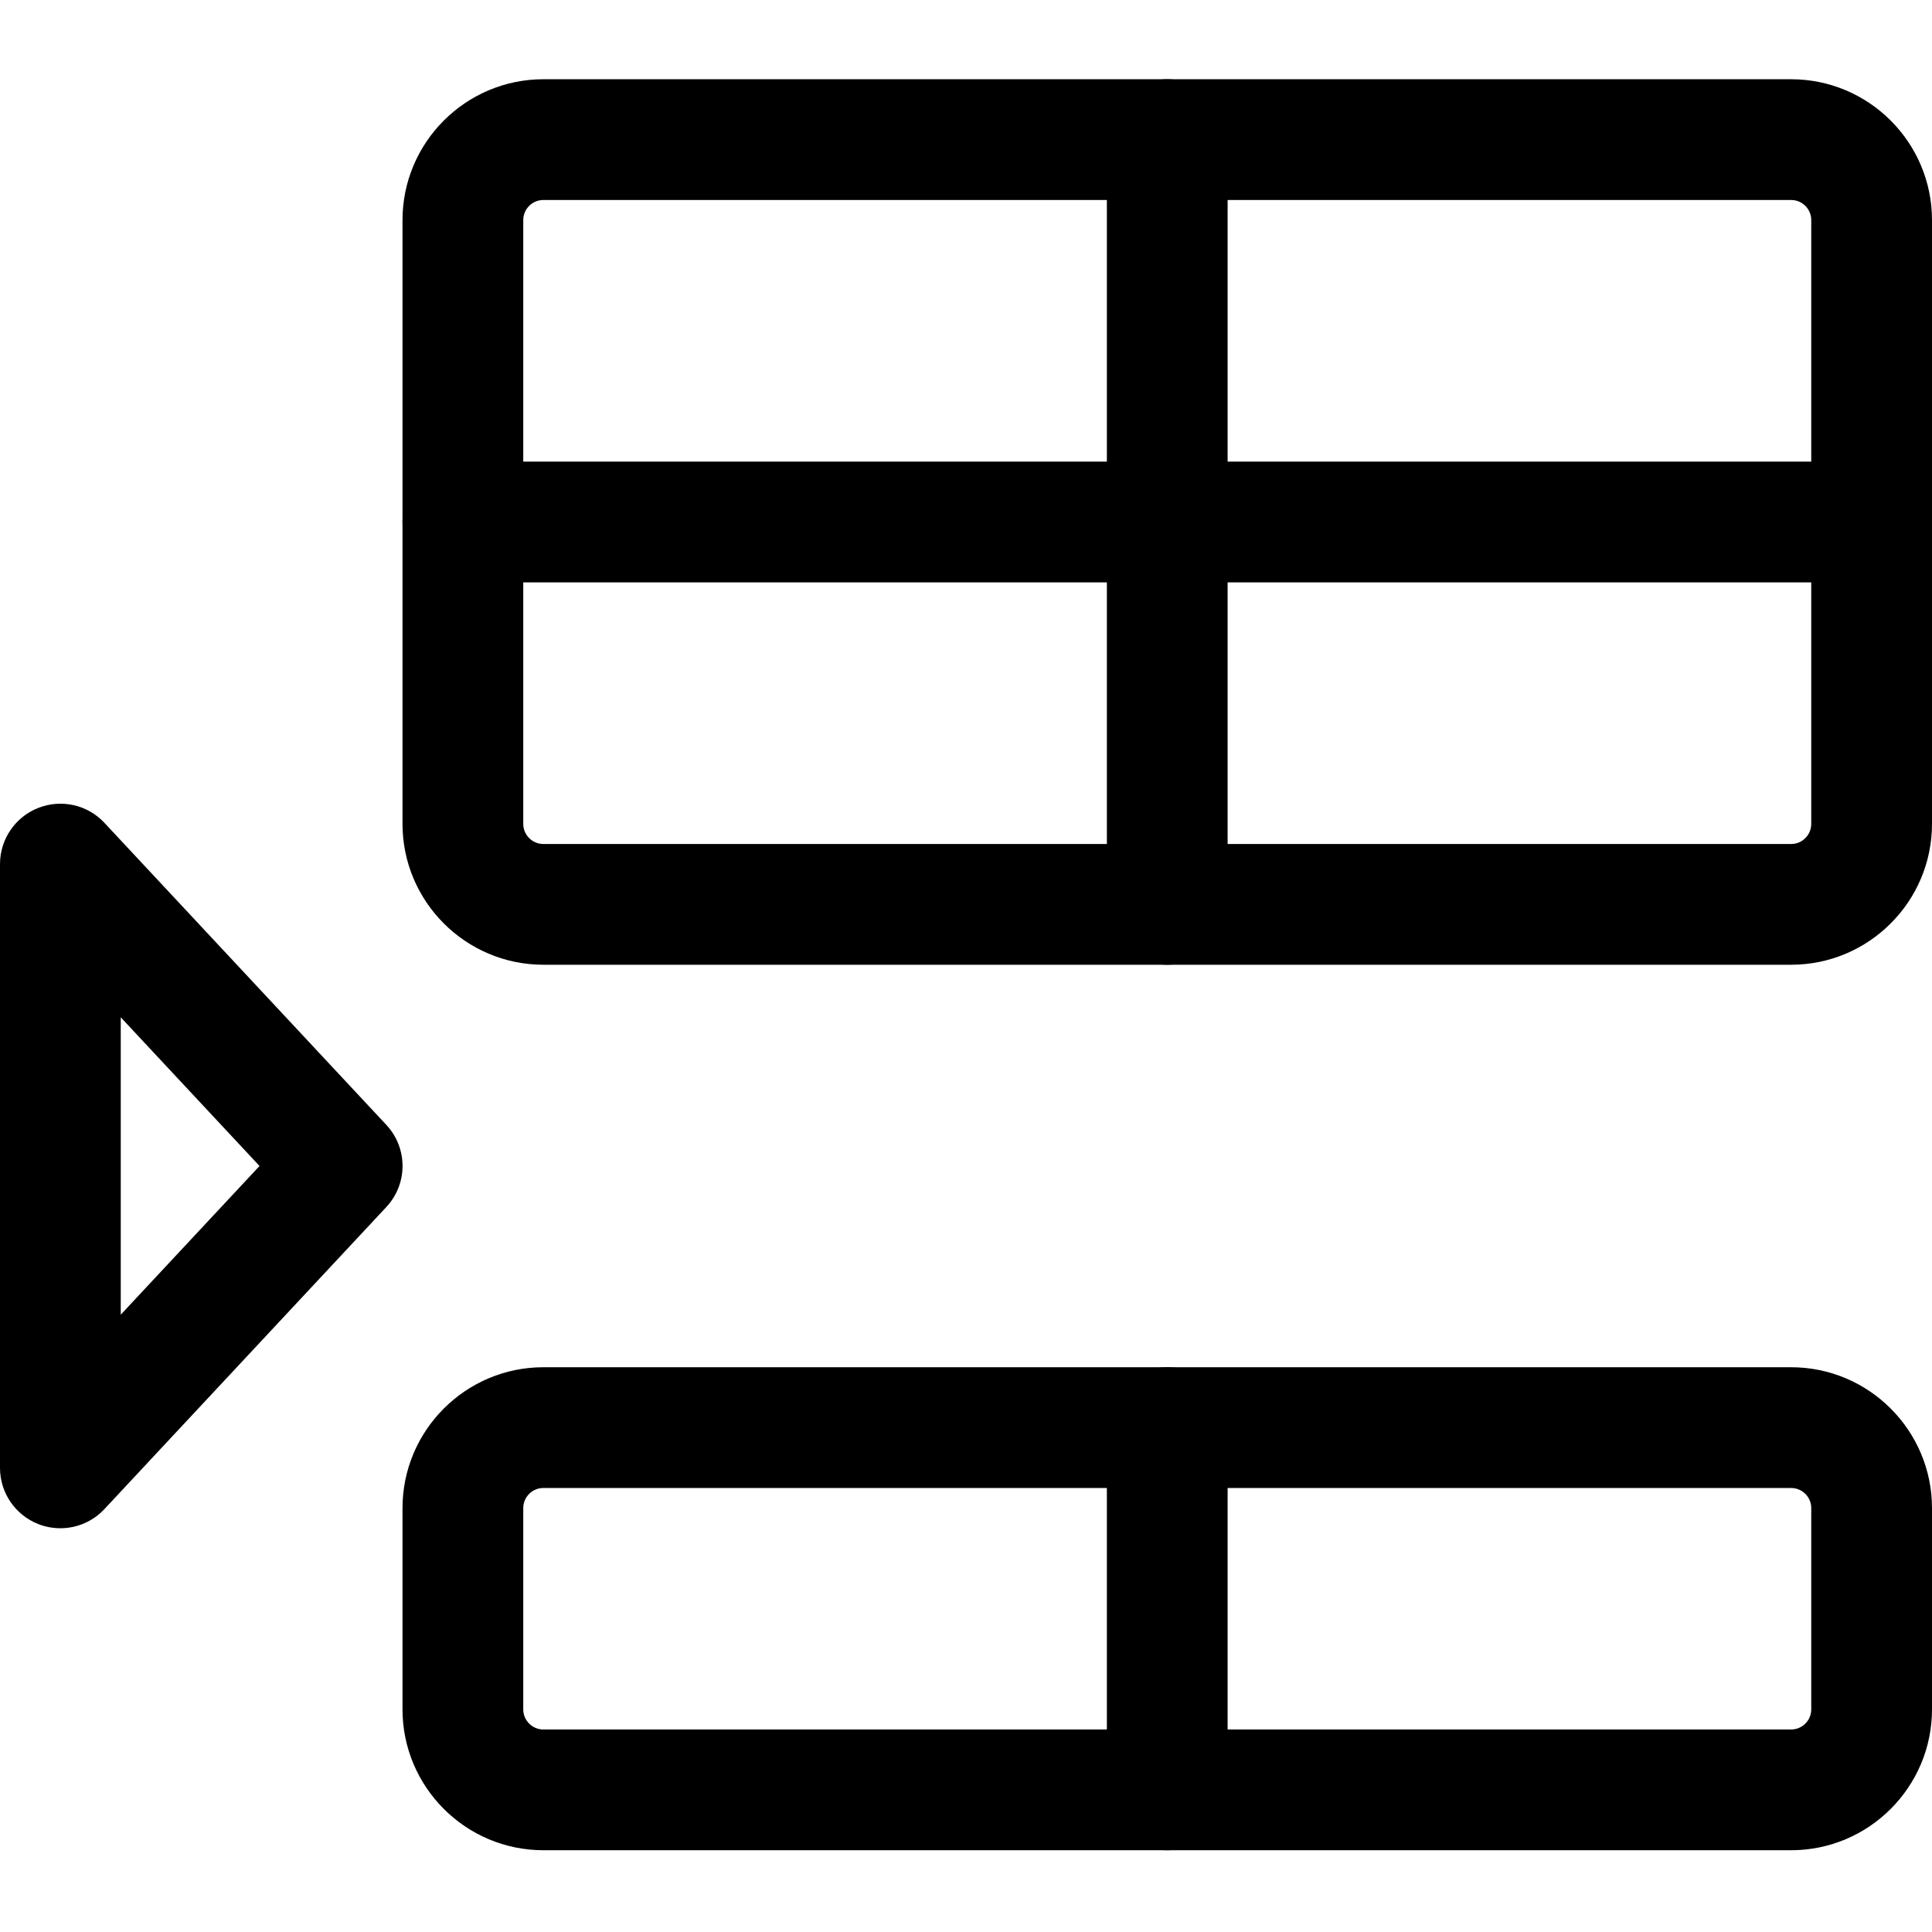
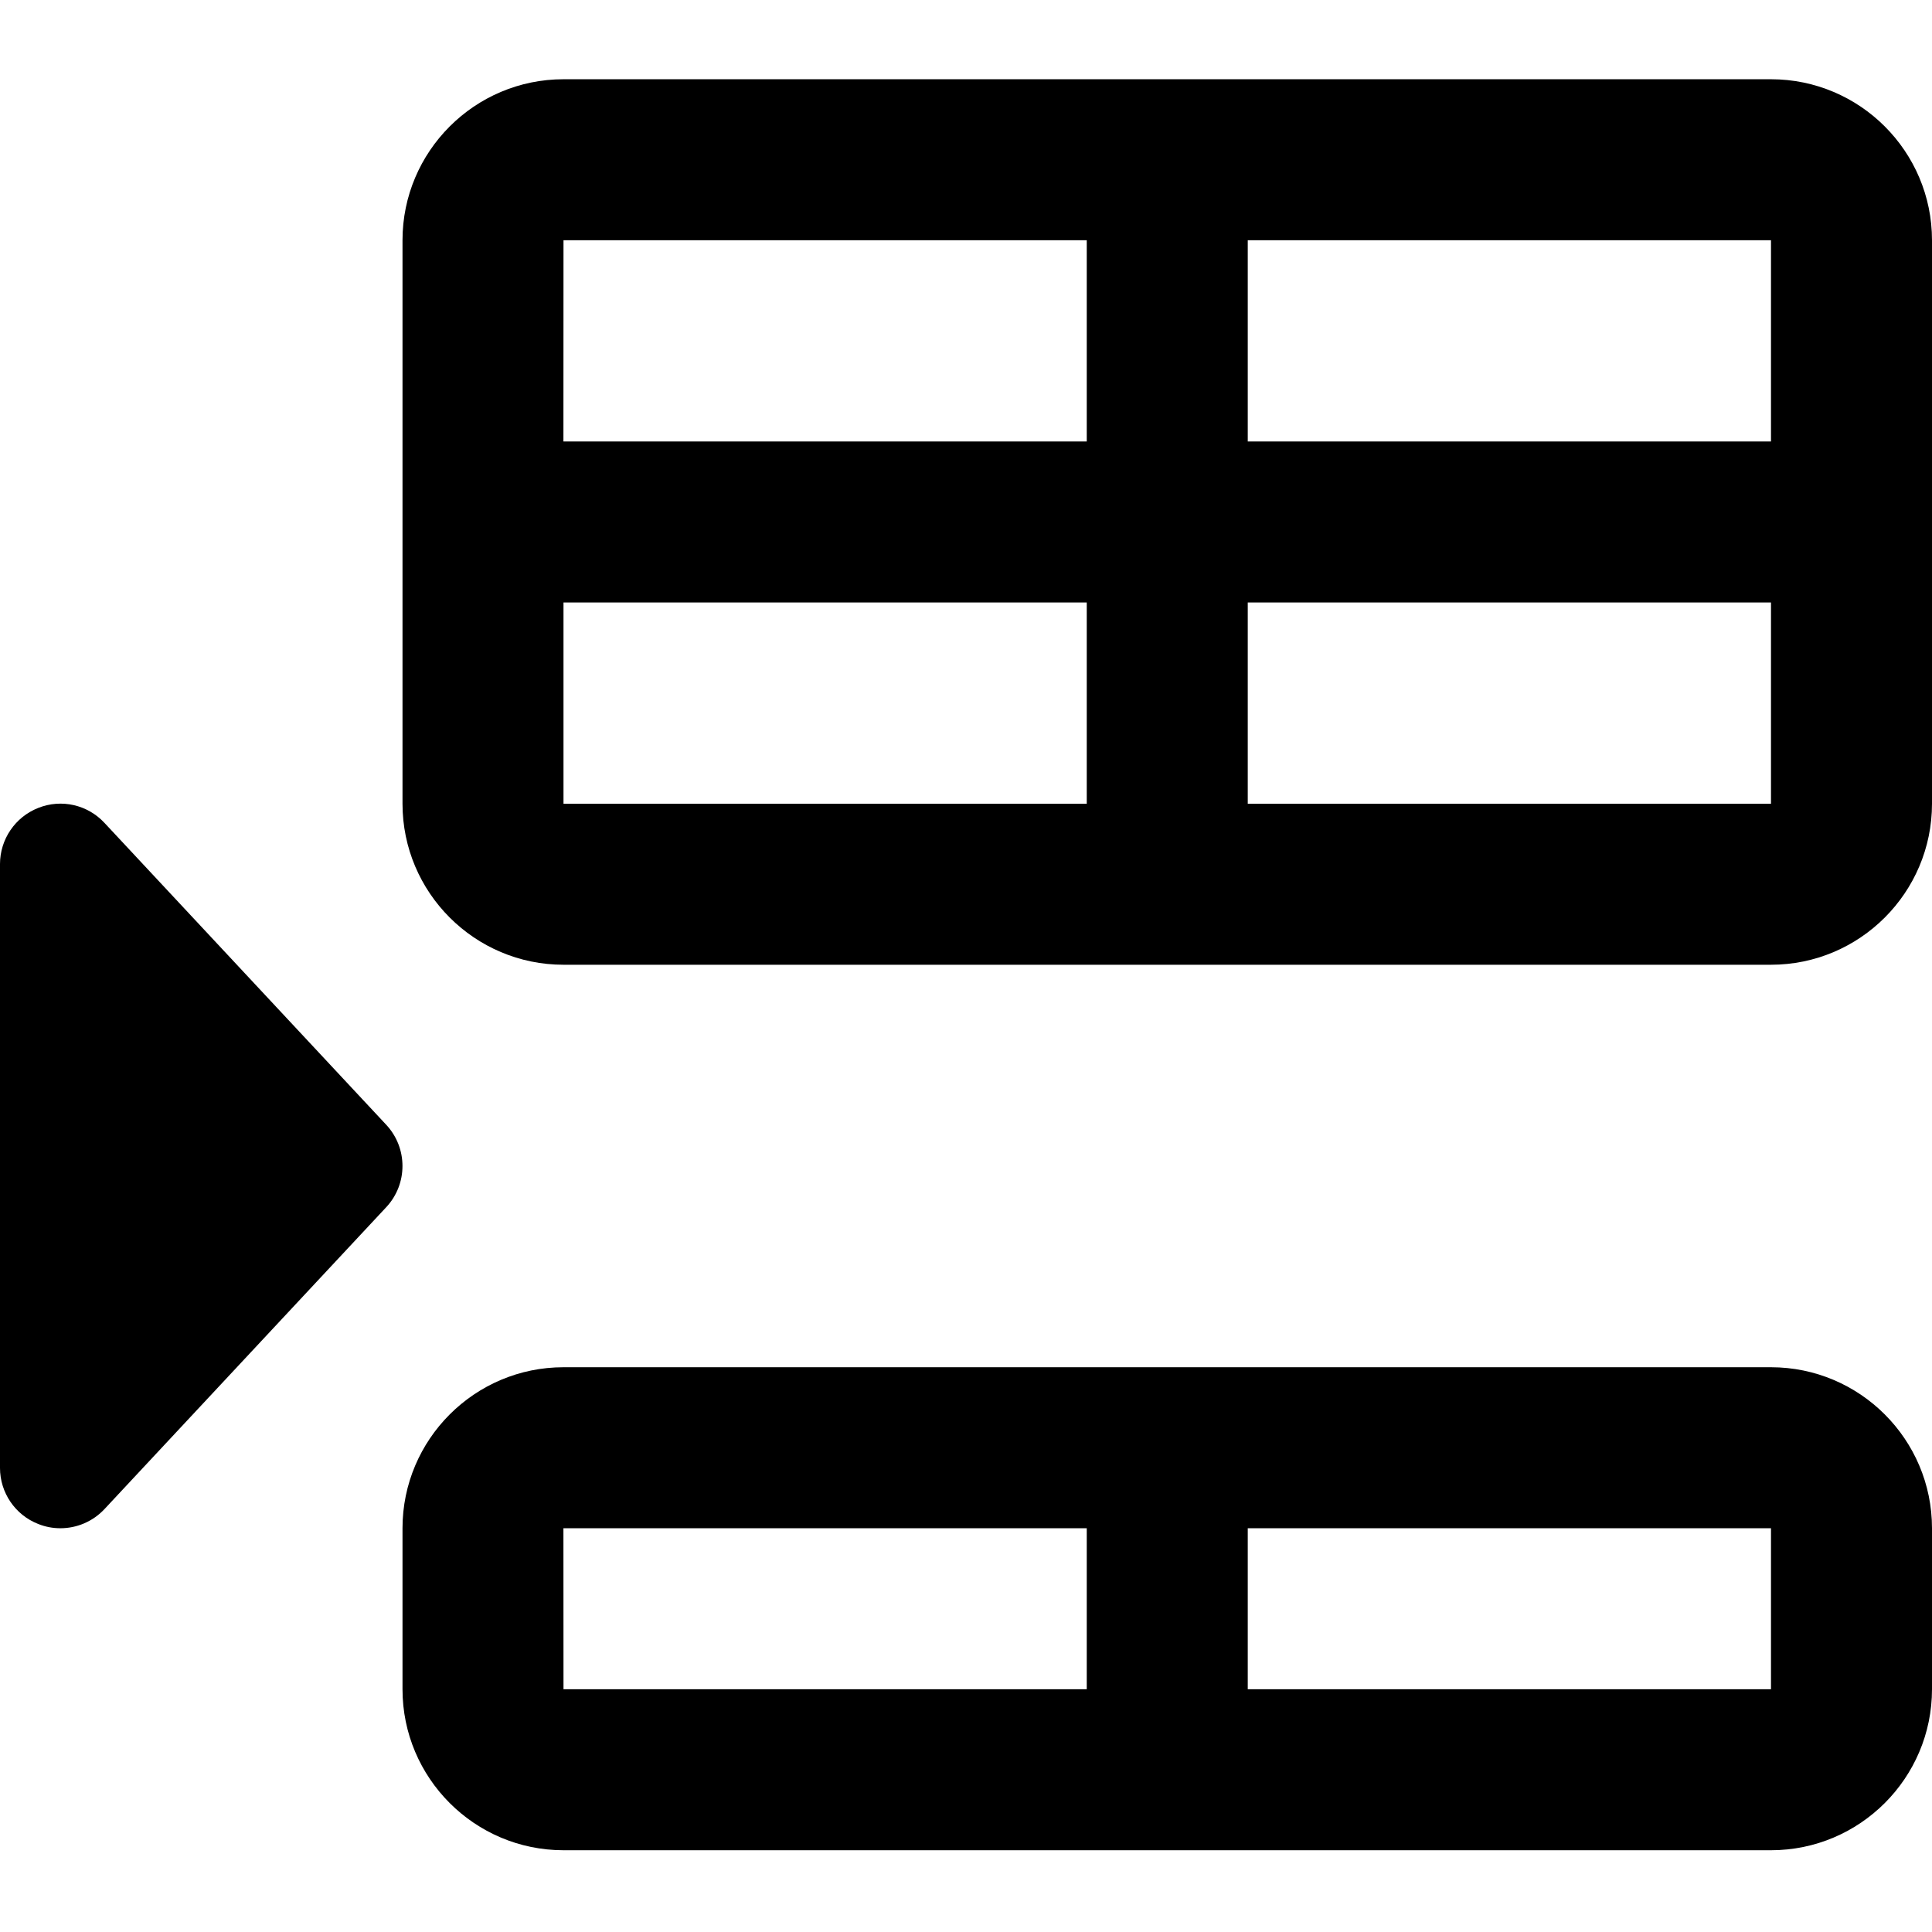
<svg xmlns="http://www.w3.org/2000/svg" height="512pt" viewBox="0 -21 512 512" width="512pt">
-   <path d="m16 384c-1.984 0-3.969-.363-5.867-1.109-6.121-2.41-10.133-8.32-10.133-14.891v-160c0-6.57 4.012-12.48 10.133-14.891 6.145-2.41 13.078-.852 17.559 3.969l74.664 80c5.762 6.145 5.762 15.68 0 21.824l-74.664 80c-3.094 3.328-7.34 5.098-11.691 5.098zm16-135.402v78.805l36.777-39.402zm0 0" />
-   <path d="m474.668 469.332h-330.668c-20.586 0-37.332-16.746-37.332-37.332v-53.332c0-20.59 16.746-37.336 37.332-37.336h330.668c20.586 0 37.332 16.746 37.332 37.336v53.332c0 20.586-16.746 37.332-37.332 37.332zm-330.668-96c-2.945 0-5.332 2.391-5.332 5.336v53.332c0 2.945 2.387 5.332 5.332 5.332h330.668c2.941 0 5.332-2.387 5.332-5.332v-53.332c0-2.945-2.391-5.336-5.332-5.336zm0 0" />
-   <path d="m474.668 234.668h-330.668c-20.586 0-37.332-16.746-37.332-37.336v-160c0-20.586 16.746-37.332 37.332-37.332h330.668c20.586 0 37.332 16.746 37.332 37.332v160c0 20.59-16.746 37.336-37.332 37.336zm-330.668-202.668c-2.945 0-5.332 2.391-5.332 5.332v160c0 2.945 2.387 5.336 5.332 5.336h330.668c2.941 0 5.332-2.391 5.332-5.336v-160c0-2.941-2.391-5.332-5.332-5.332zm0 0" />
-   <path d="m309.332 469.332c-8.832 0-16-7.168-16-16v-96c0-8.832 7.168-16 16-16s16 7.168 16 16v96c0 8.832-7.168 16-16 16zm0 0" />
-   <path d="m309.332 234.668c-8.832 0-16-7.168-16-16v-202.668c0-8.832 7.168-16 16-16s16 7.168 16 16v202.668c0 8.832-7.168 16-16 16zm0 0" />
-   <path d="m496 133.332h-373.332c-8.832 0-16-7.168-16-16s7.168-16 16-16h373.332c8.832 0 16 7.168 16 16s-7.168 16-16 16zm0 0" />
+   <path d="m102.355 277.078-74.664-80c-4.48-4.82-11.414-6.422-17.559-3.969-6.121 2.41-10.133 8.32-10.133 14.891v160c0 6.57 4.012 12.48 10.133 14.871 1.898.766 3.883 1.129 5.867 1.129 4.352 0 8.598-1.77 11.691-5.078l74.664-80c5.742-6.145 5.742-15.699 0-21.844zm0 0" />
+   <path d="m469.332 341.332h-320c-23.531 0-42.664 19.137-42.664 42.668v42.668c0 23.531 19.133 42.664 42.664 42.664h320c23.531 0 42.668-19.133 42.668-42.664v-42.668c0-23.531-19.137-42.668-42.668-42.668zm-320.02 42.668h138.688v42.668h-138.668zm320.02 42.668h-138.664v-42.668h138.664zm0 0" />
+   <path d="m469.332 0h-320c-23.531 0-42.664 19.137-42.664 42.668v149.332c0 23.531 19.133 42.668 42.664 42.668h320c23.531 0 42.668-19.137 42.668-42.668v-149.332c0-23.531-19.137-42.668-42.668-42.668zm0 96h-138.664v-53.332h138.664zm-320-53.332h138.668v53.332h-138.688zm0 96h138.668v53.332h-138.668zm181.336 53.332v-53.332h138.664v53.332zm0 0" />
</svg>
